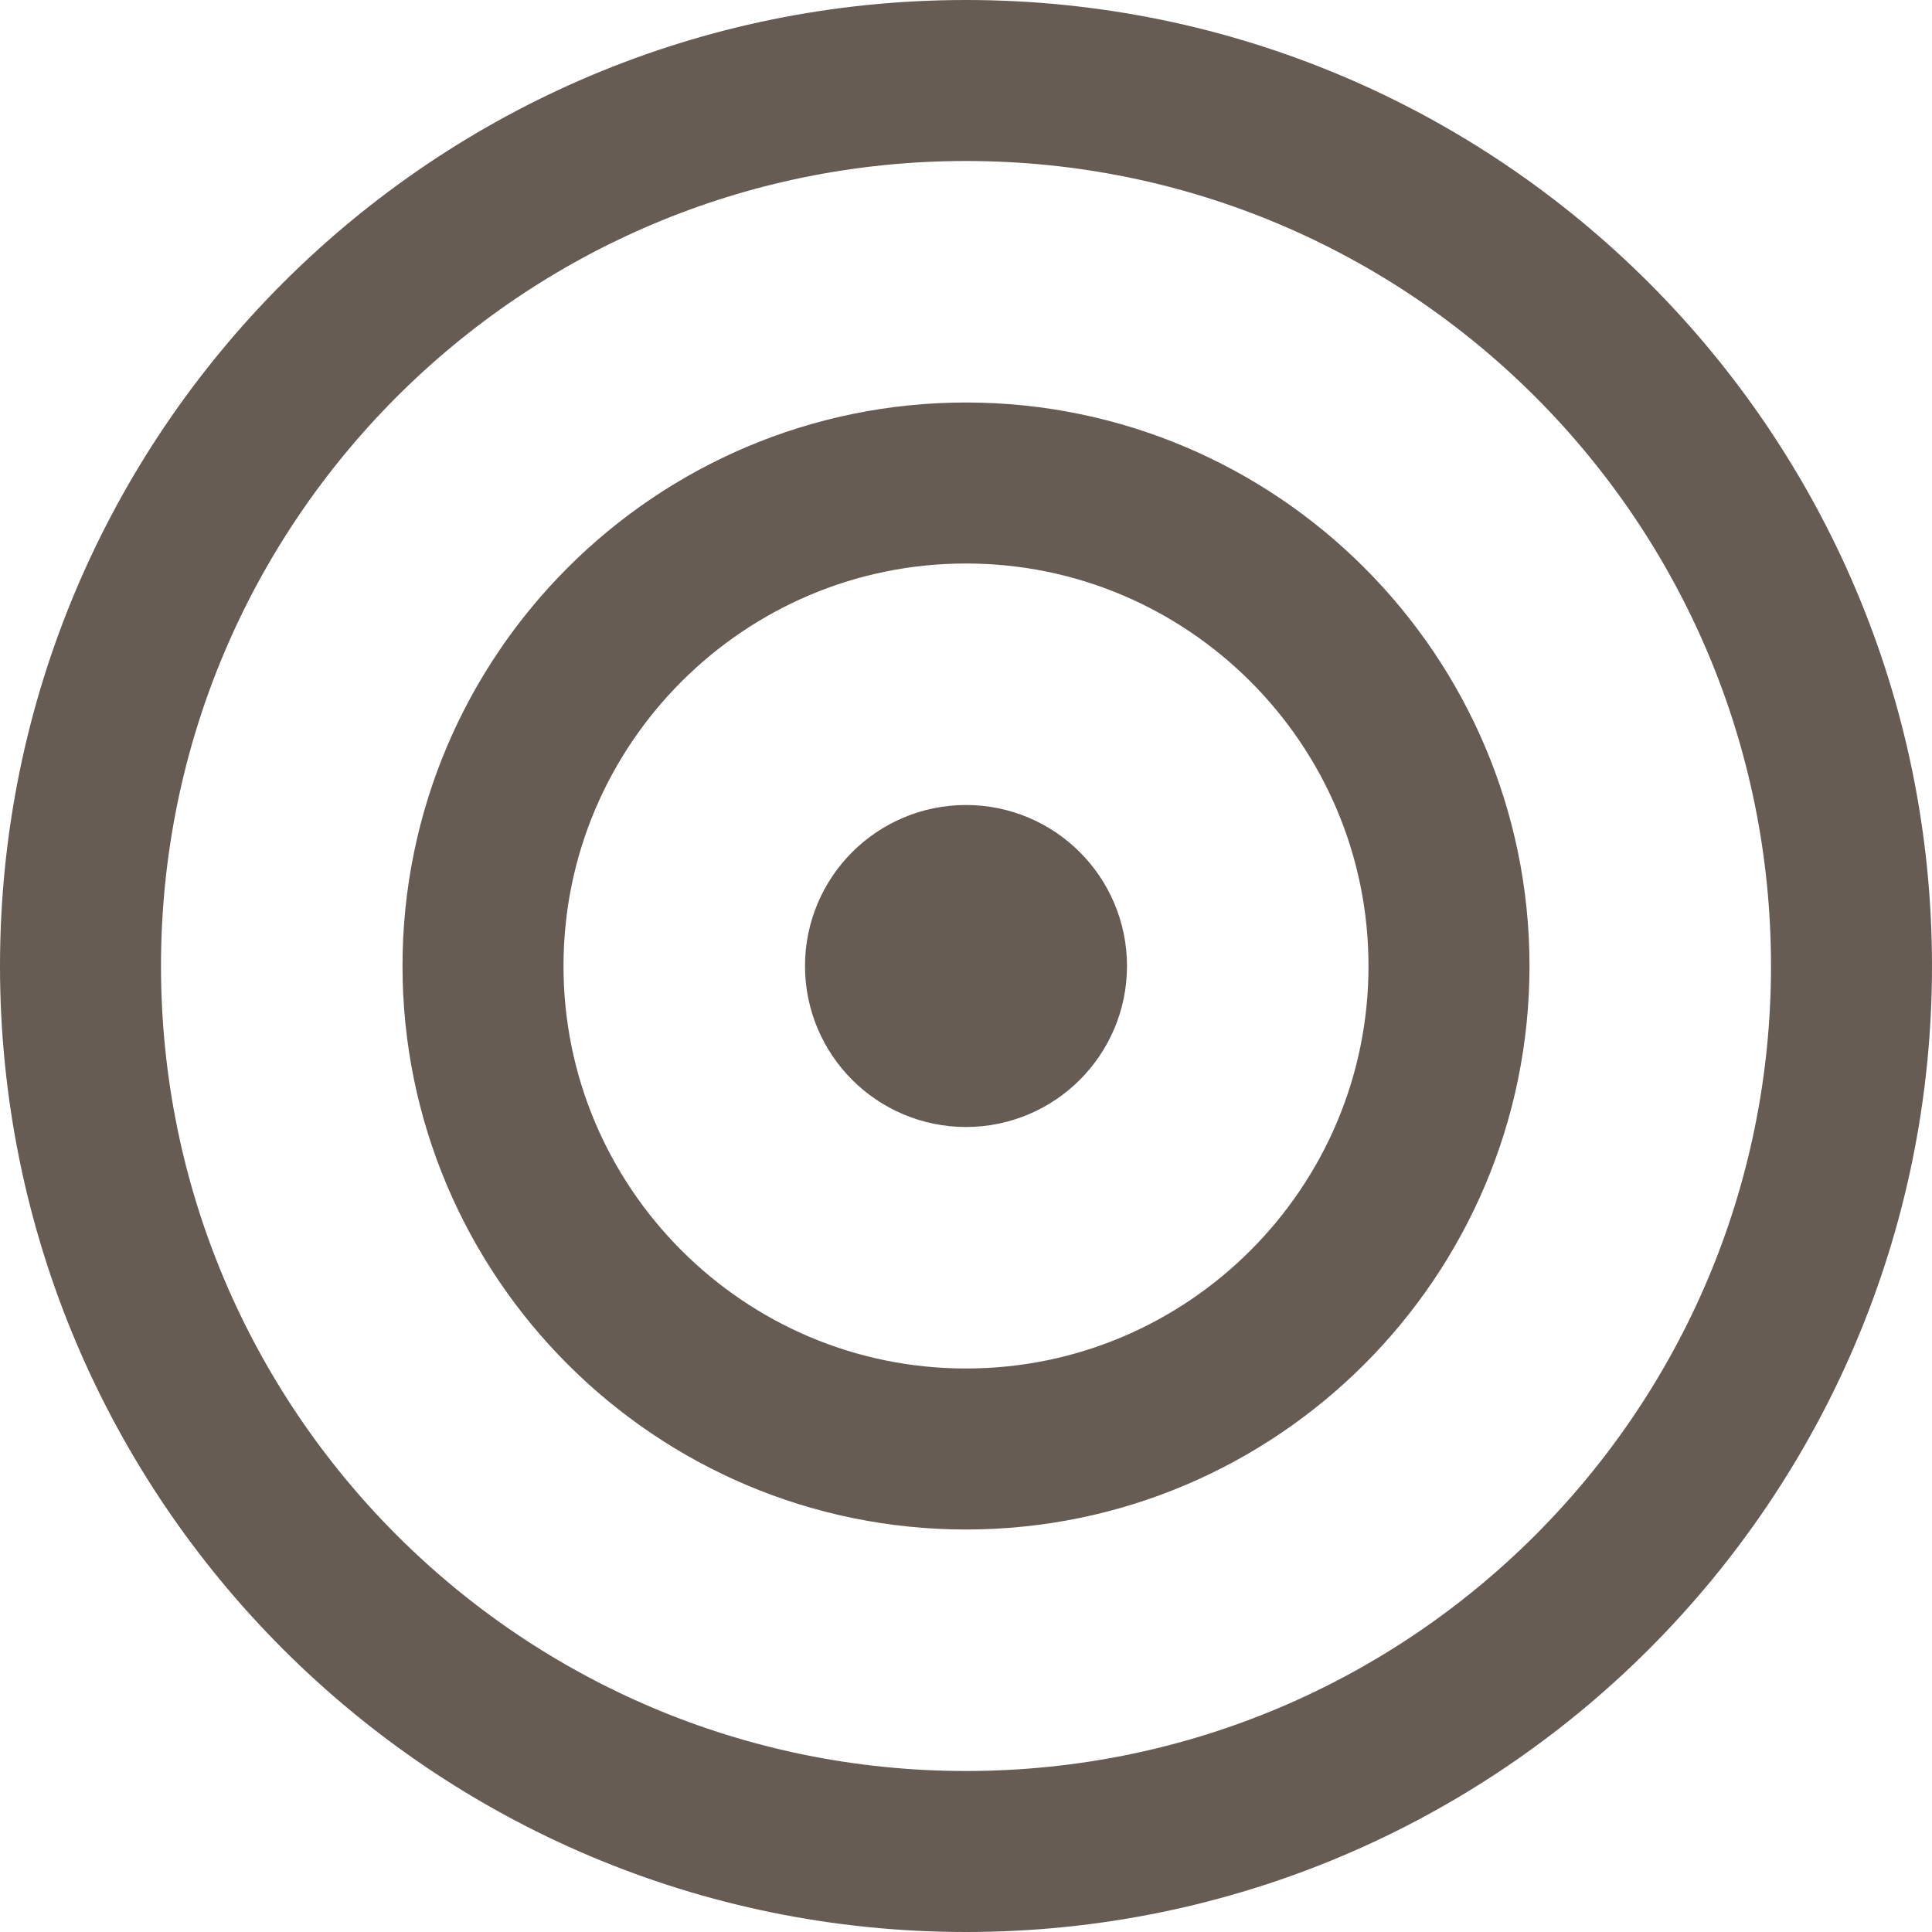
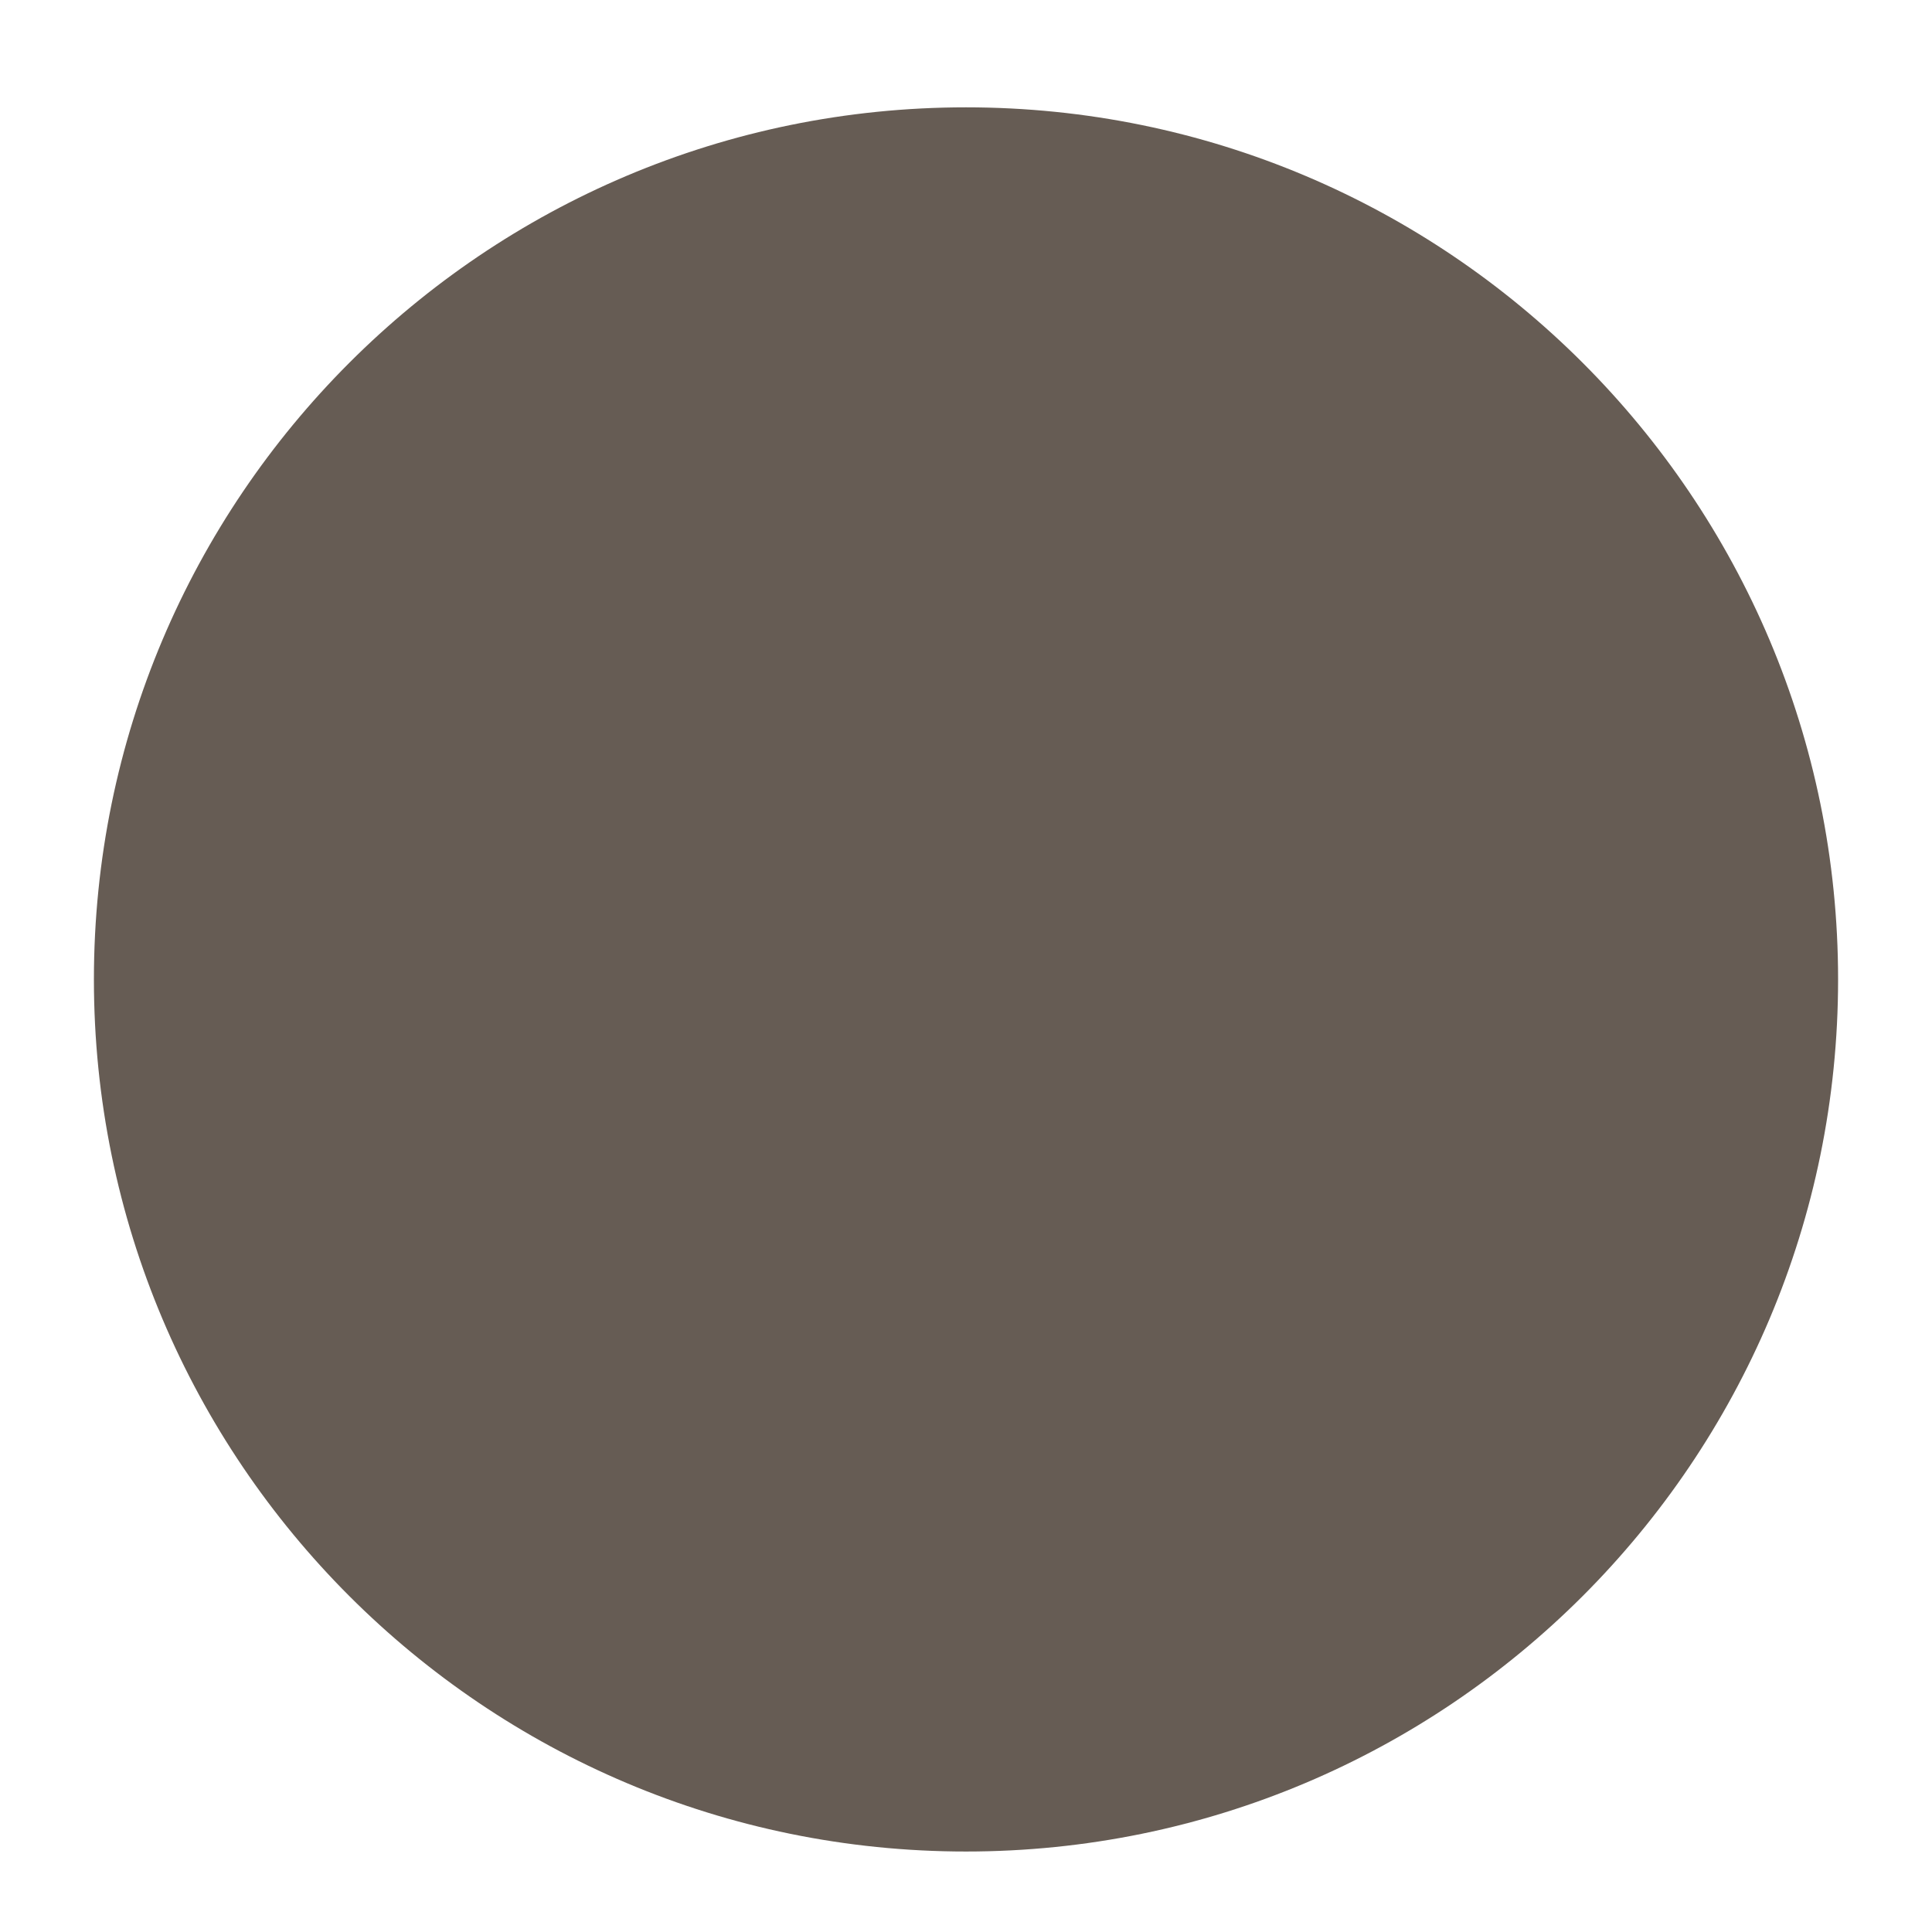
- <svg xmlns="http://www.w3.org/2000/svg" width="24px" height="24px" viewBox="0 0 24 24">
-   <path fill="none" stroke="#665c54" stroke-width="2" d="M23,12 C23,18.075 18.075,23 12,23 C5.925,23 1,18.075 1,12 C1,5.925 5.925,1 12,1 C18.075,1 23,5.925 23,12 L23,12 Z M18,12 C18,8.691 15.309,6 12,6 C8.691,6 6,8.691 6,12 C6,15.309 8.691,18 12,18 C15.309,18 18,15.309 18,12 L18,12 Z M13,12 C13,11.448 12.552,11 12,11 C11.448,11 11,11.448 11,12 C11,12.552 11.448,13 12,13 C12.552,13 13,12.552 13,12 L13,12 Z" />
+ <svg xmlns="http://www.w3.org/2000/svg" version="1.1" id="Layer_1" x="0px" y="0px" fill="#665c54" width="120px" height="120px" viewBox="0 0 120 120" enable-background="new 0 0 120 120" xml:space="preserve">
+   <circle cx="60" cy="60.834" r="54.167" />
</svg>
